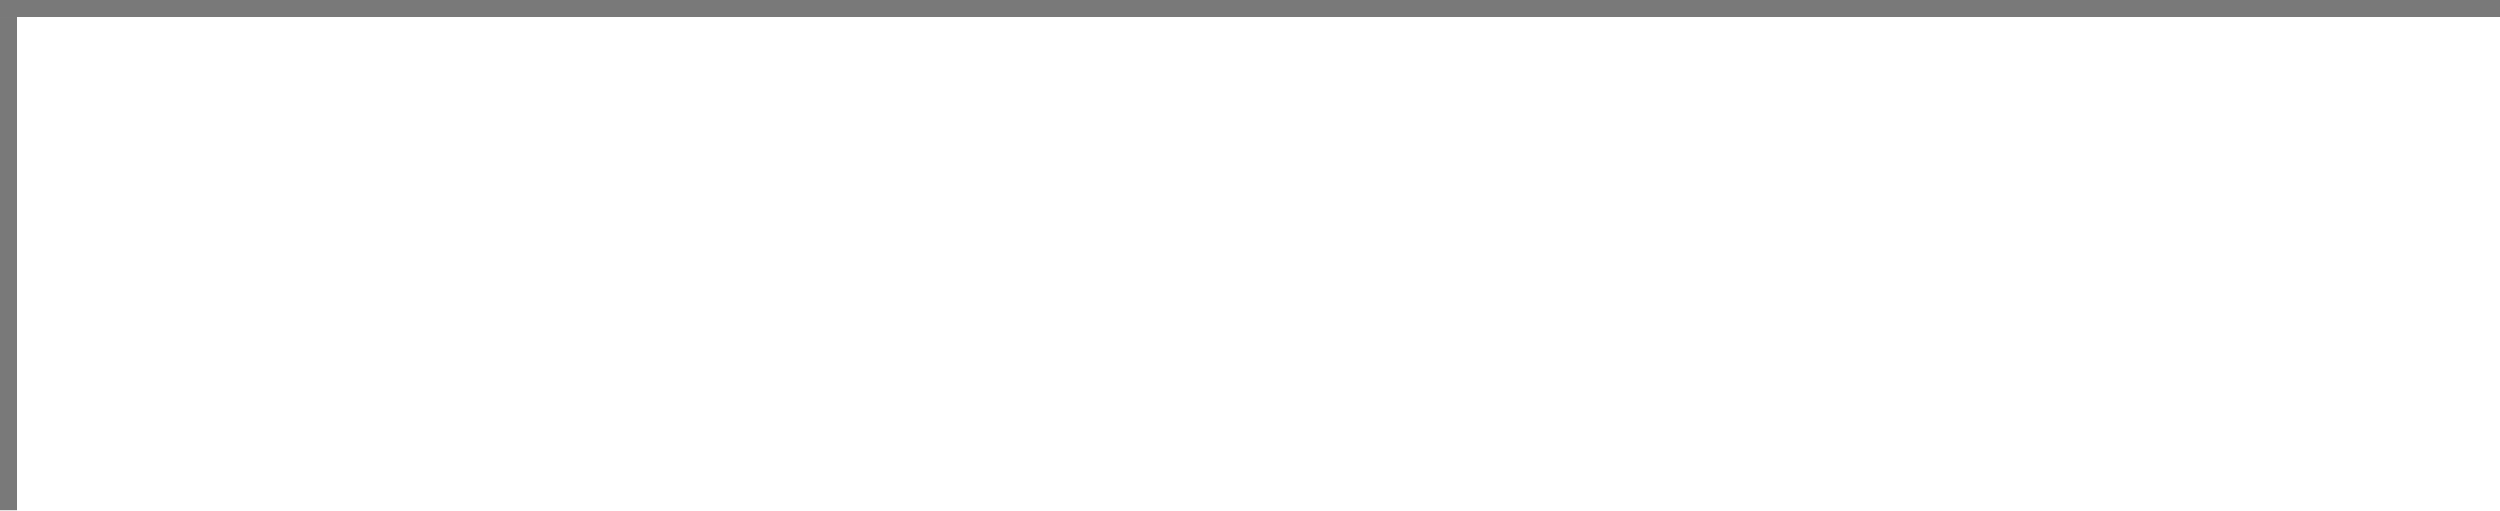
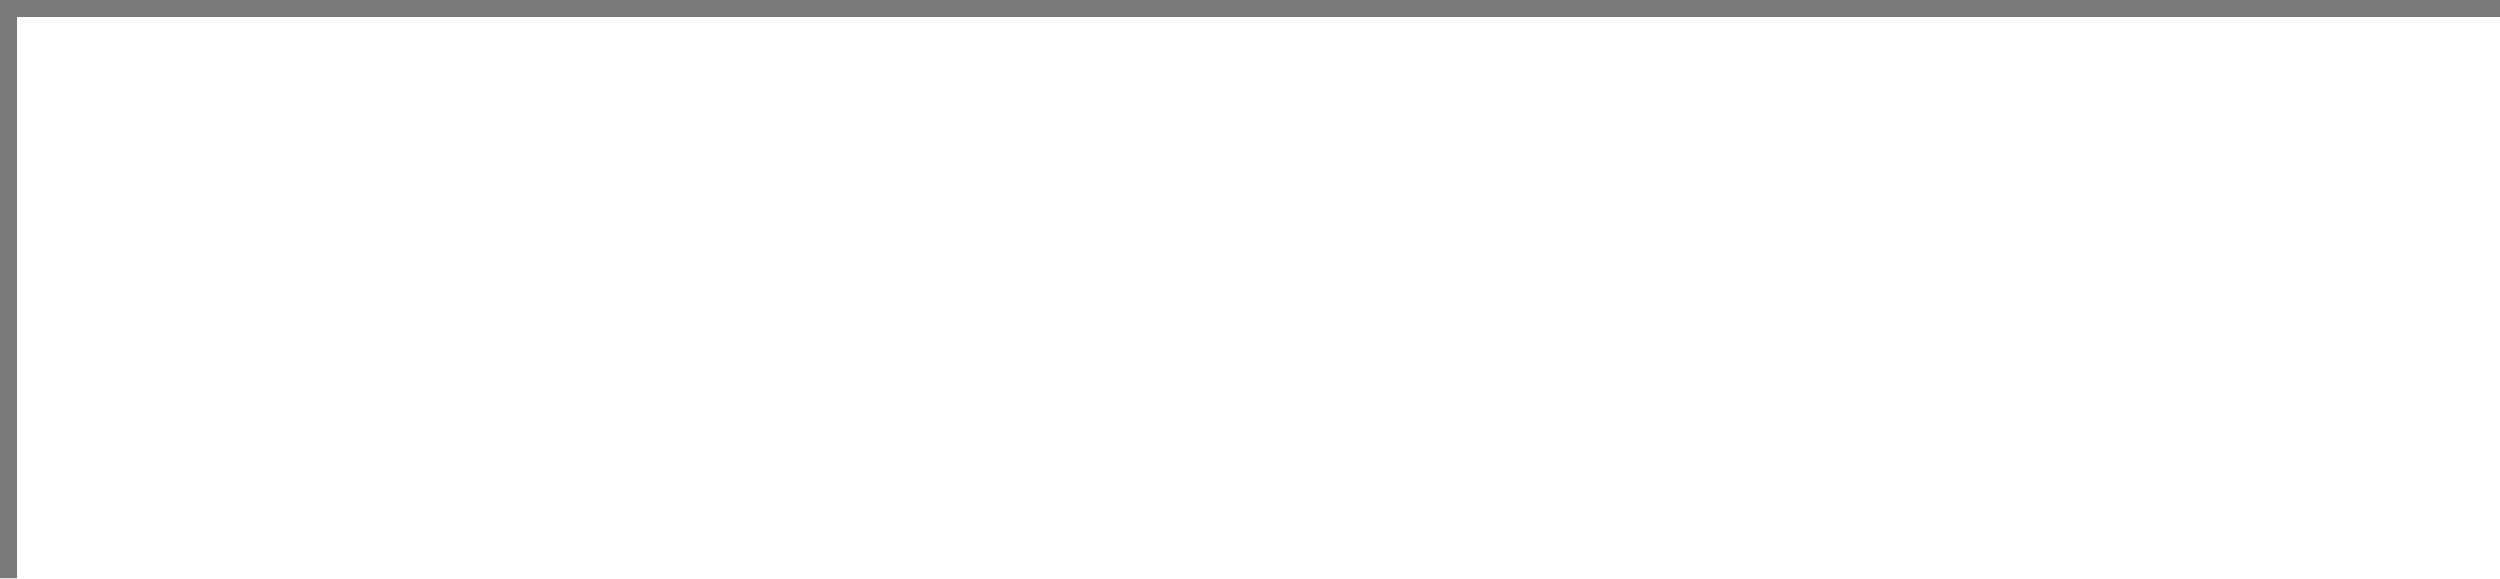
- <svg xmlns="http://www.w3.org/2000/svg" version="1.1" width="147px" height="30px" viewBox="0 466 147 30">
-   <path d="M 1 1  L 147 1  L 147 30  L 1 30  L 1 1  Z " fill-rule="nonzero" fill="rgba(255, 255, 255, 1)" stroke="none" transform="matrix(1 0 0 1 0 466 )" class="fill" />
-   <path d="M 0.5 1  L 0.5 30  " stroke-width="1" stroke-dasharray="0" stroke="rgba(121, 121, 121, 1)" fill="none" transform="matrix(1 0 0 1 0 466 )" class="stroke" />
-   <path d="M 0 0.5  L 147 0.5  " stroke-width="1" stroke-dasharray="0" stroke="rgba(121, 121, 121, 1)" fill="none" transform="matrix(1 0 0 1 0 466 )" class="stroke" />
+ <svg xmlns="http://www.w3.org/2000/svg" version="1.1" width="147px" height="34px" viewBox="0 402 147 34">
+   <path d="M 1 1  L 147 1  L 147 34  L 1 34  L 1 1  Z " fill-rule="nonzero" fill="rgba(255, 255, 255, 1)" stroke="none" transform="matrix(1 0 0 1 0 402 )" class="fill" />
+   <path d="M 0.5 1  L 0.5 34  " stroke-width="1" stroke-dasharray="0" stroke="rgba(121, 121, 121, 1)" fill="none" transform="matrix(1 0 0 1 0 402 )" class="stroke" />
+   <path d="M 0 0.5  L 147 0.5  " stroke-width="1" stroke-dasharray="0" stroke="rgba(121, 121, 121, 1)" fill="none" transform="matrix(1 0 0 1 0 402 )" class="stroke" />
</svg>
